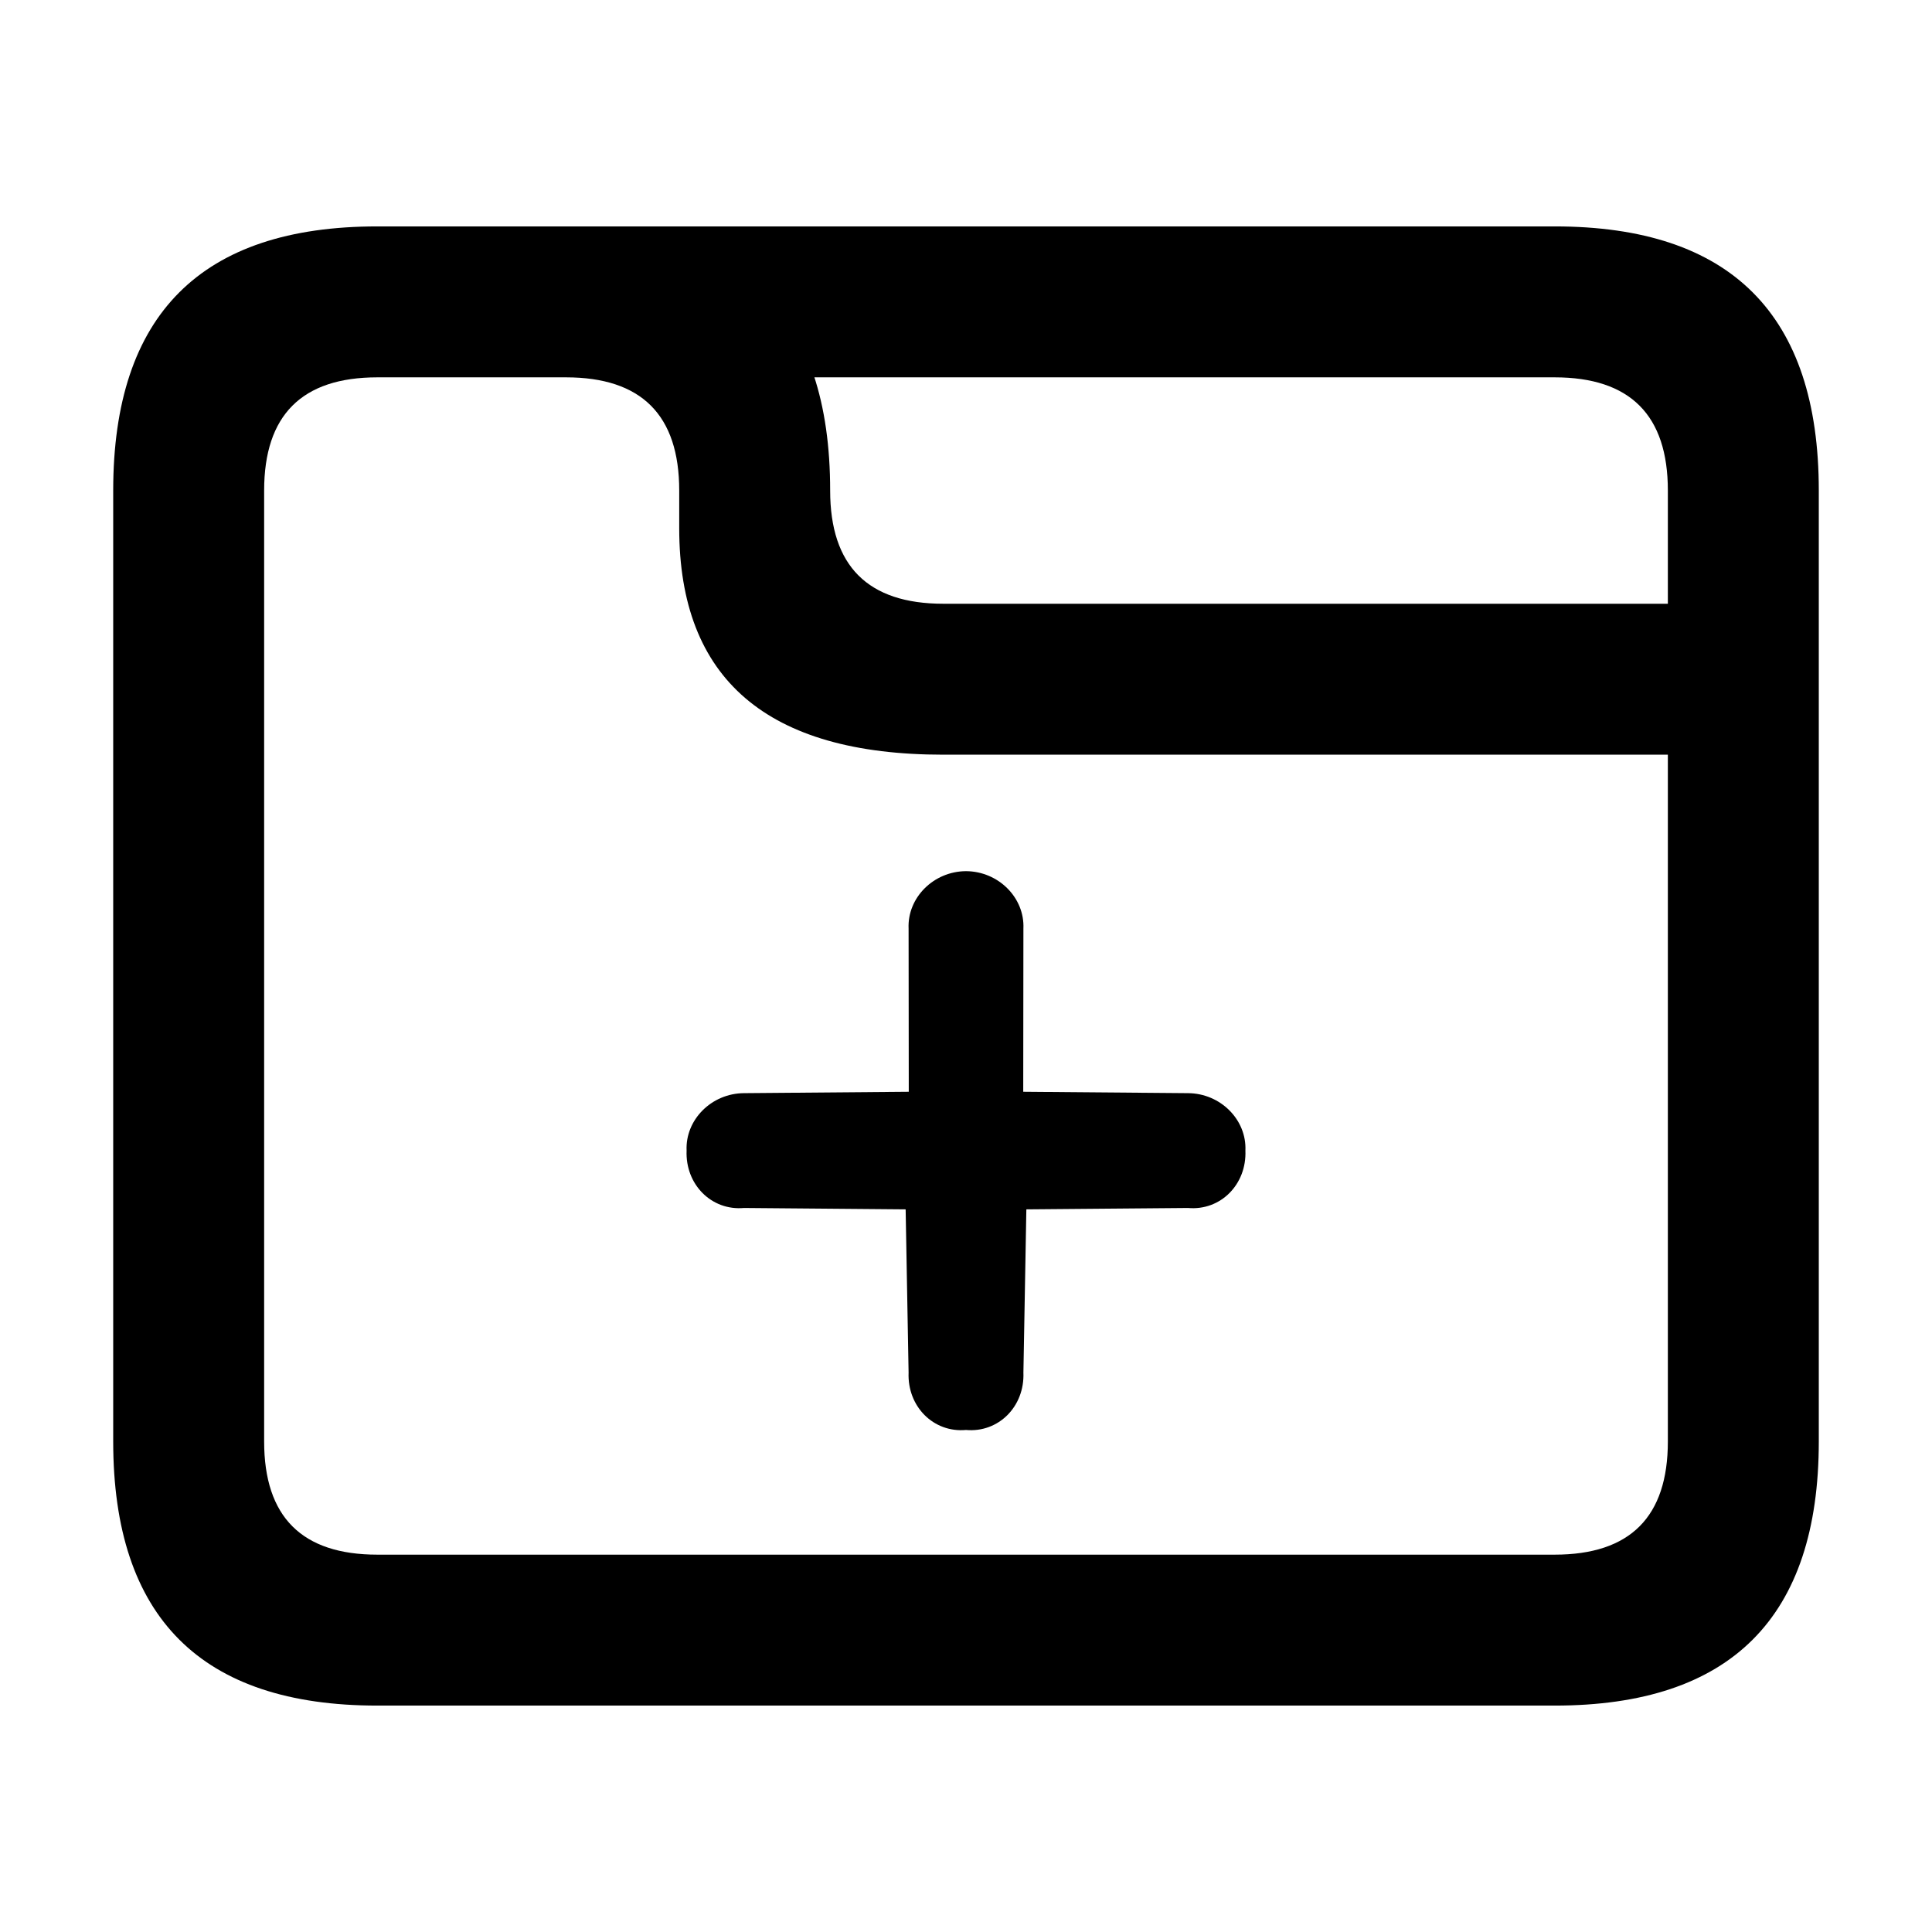
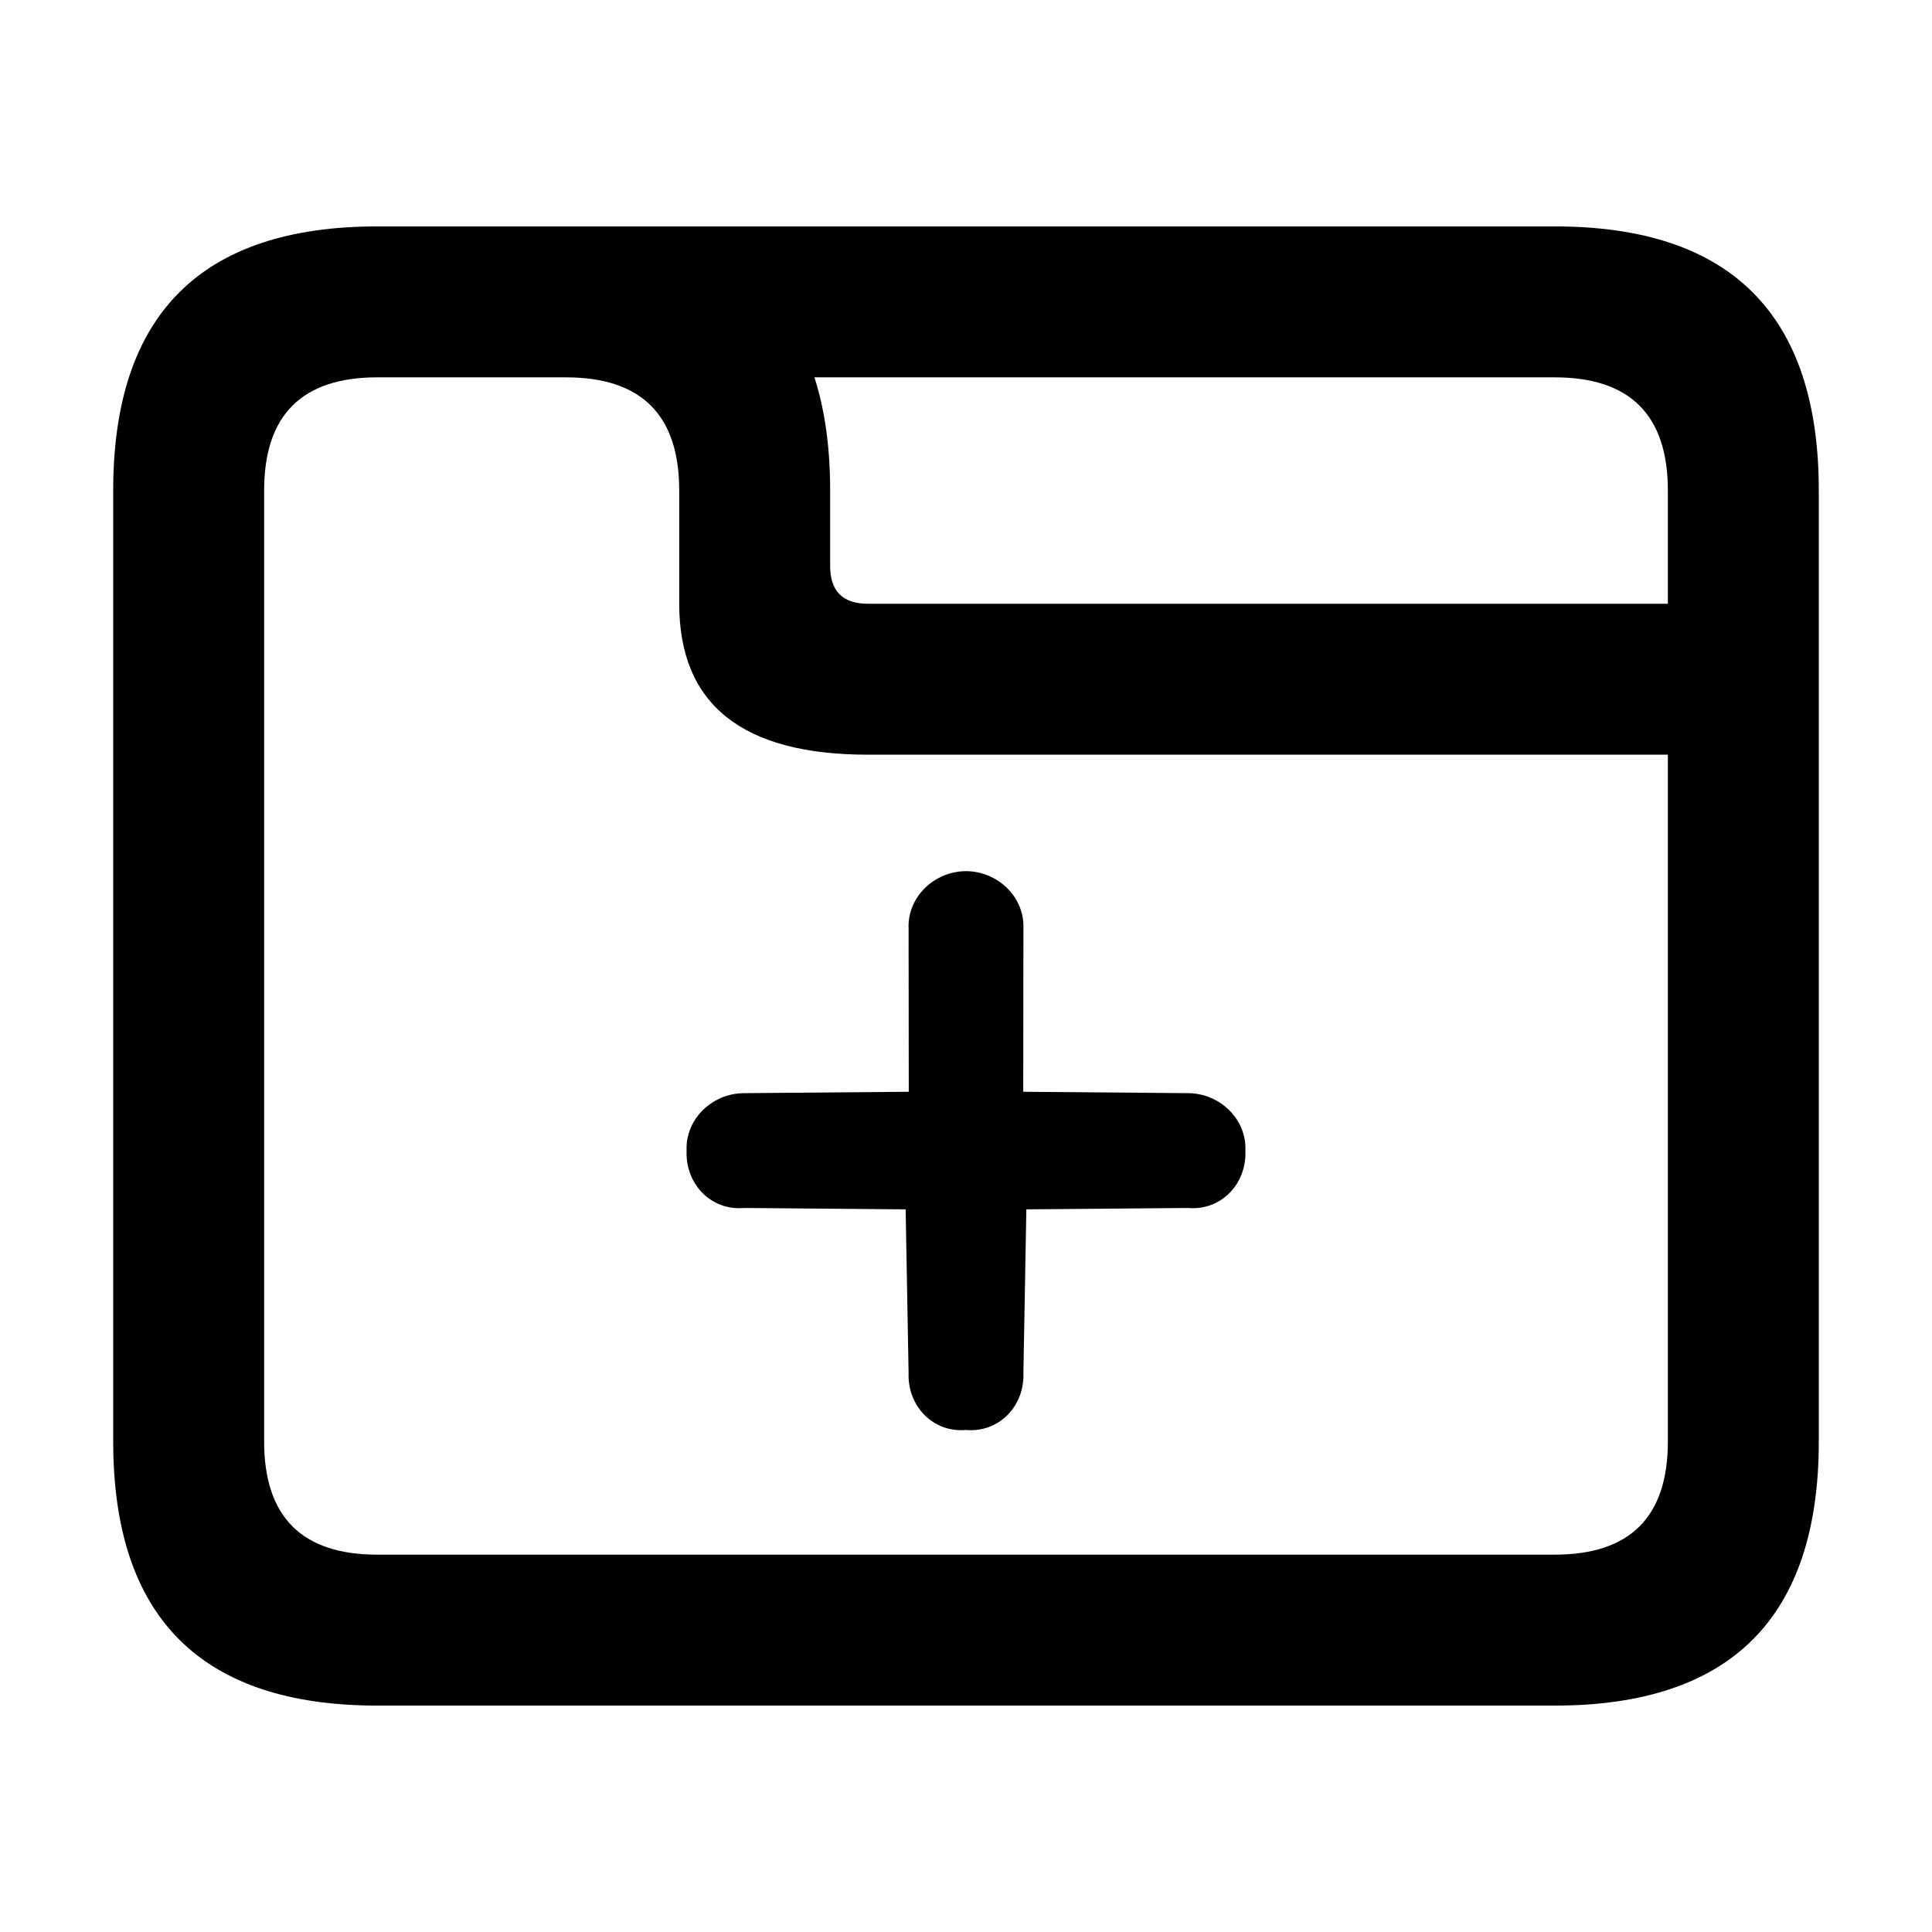
<svg xmlns="http://www.w3.org/2000/svg" viewBox="0 0 512 512">
-   <path d=" M30 382 V130 Q30 60 100 60 H150 Q220 60 220 130 V130 Q220 160 250 160 H482 V382 Q482 452 412 452 H100 Q30 452 30 382 H70 Q70 412 100 412 H412 Q442 412 442 382 V200 H250 Q180 200 180 140 V130 Q180 100 150 100 H100 Q70 100 70 130 V402 z M150 60 H412 Q482 60 482 130 V160 H442 V130 Q442 100 412 100 H210 z " />
+   <path d=" M30 382 V130 Q30 60 100 60 H150 Q220 60 220 130 V150 Q220 160 230 160 H482 V382 Q482 452 412 452 H100 Q30 452 30 382 H70 Q70 412 100 412 H412 Q442 412 442 382 V200 H230 Q180 200 180 160 V130 Q180 100 150 100 H100 Q70 100 70 130 V402 z M150 60 H412 Q482 60 482 130 V160 H442 V130 Q442 100 412 100 H210 z " />
  <path d=" M175 175C184.4 165.7 199.6 165.7 208.1 175L255.1 222.1L303 175C312.4 165.7 327.6 165.7 336.1 175C346.3 184.4 346.3 199.6 336.1 208.1L289.9 255.1L336.1 303C346.3 312.4 346.3 327.6 336.1 336.1C327.6 346.3 312.4 346.3 303 336.1L255.1 289.9L208.1 336.1C199.6 346.3 184.4 346.3 175 336.1C165.7 327.6 165.7 312.4 175 303L222.1 255.1L175 208.1C165.7 199.6 165.7 184.4 175 175V175z " transform="translate(256, 70) scale(0.65, 0.65) rotate(45)" />
</svg>
